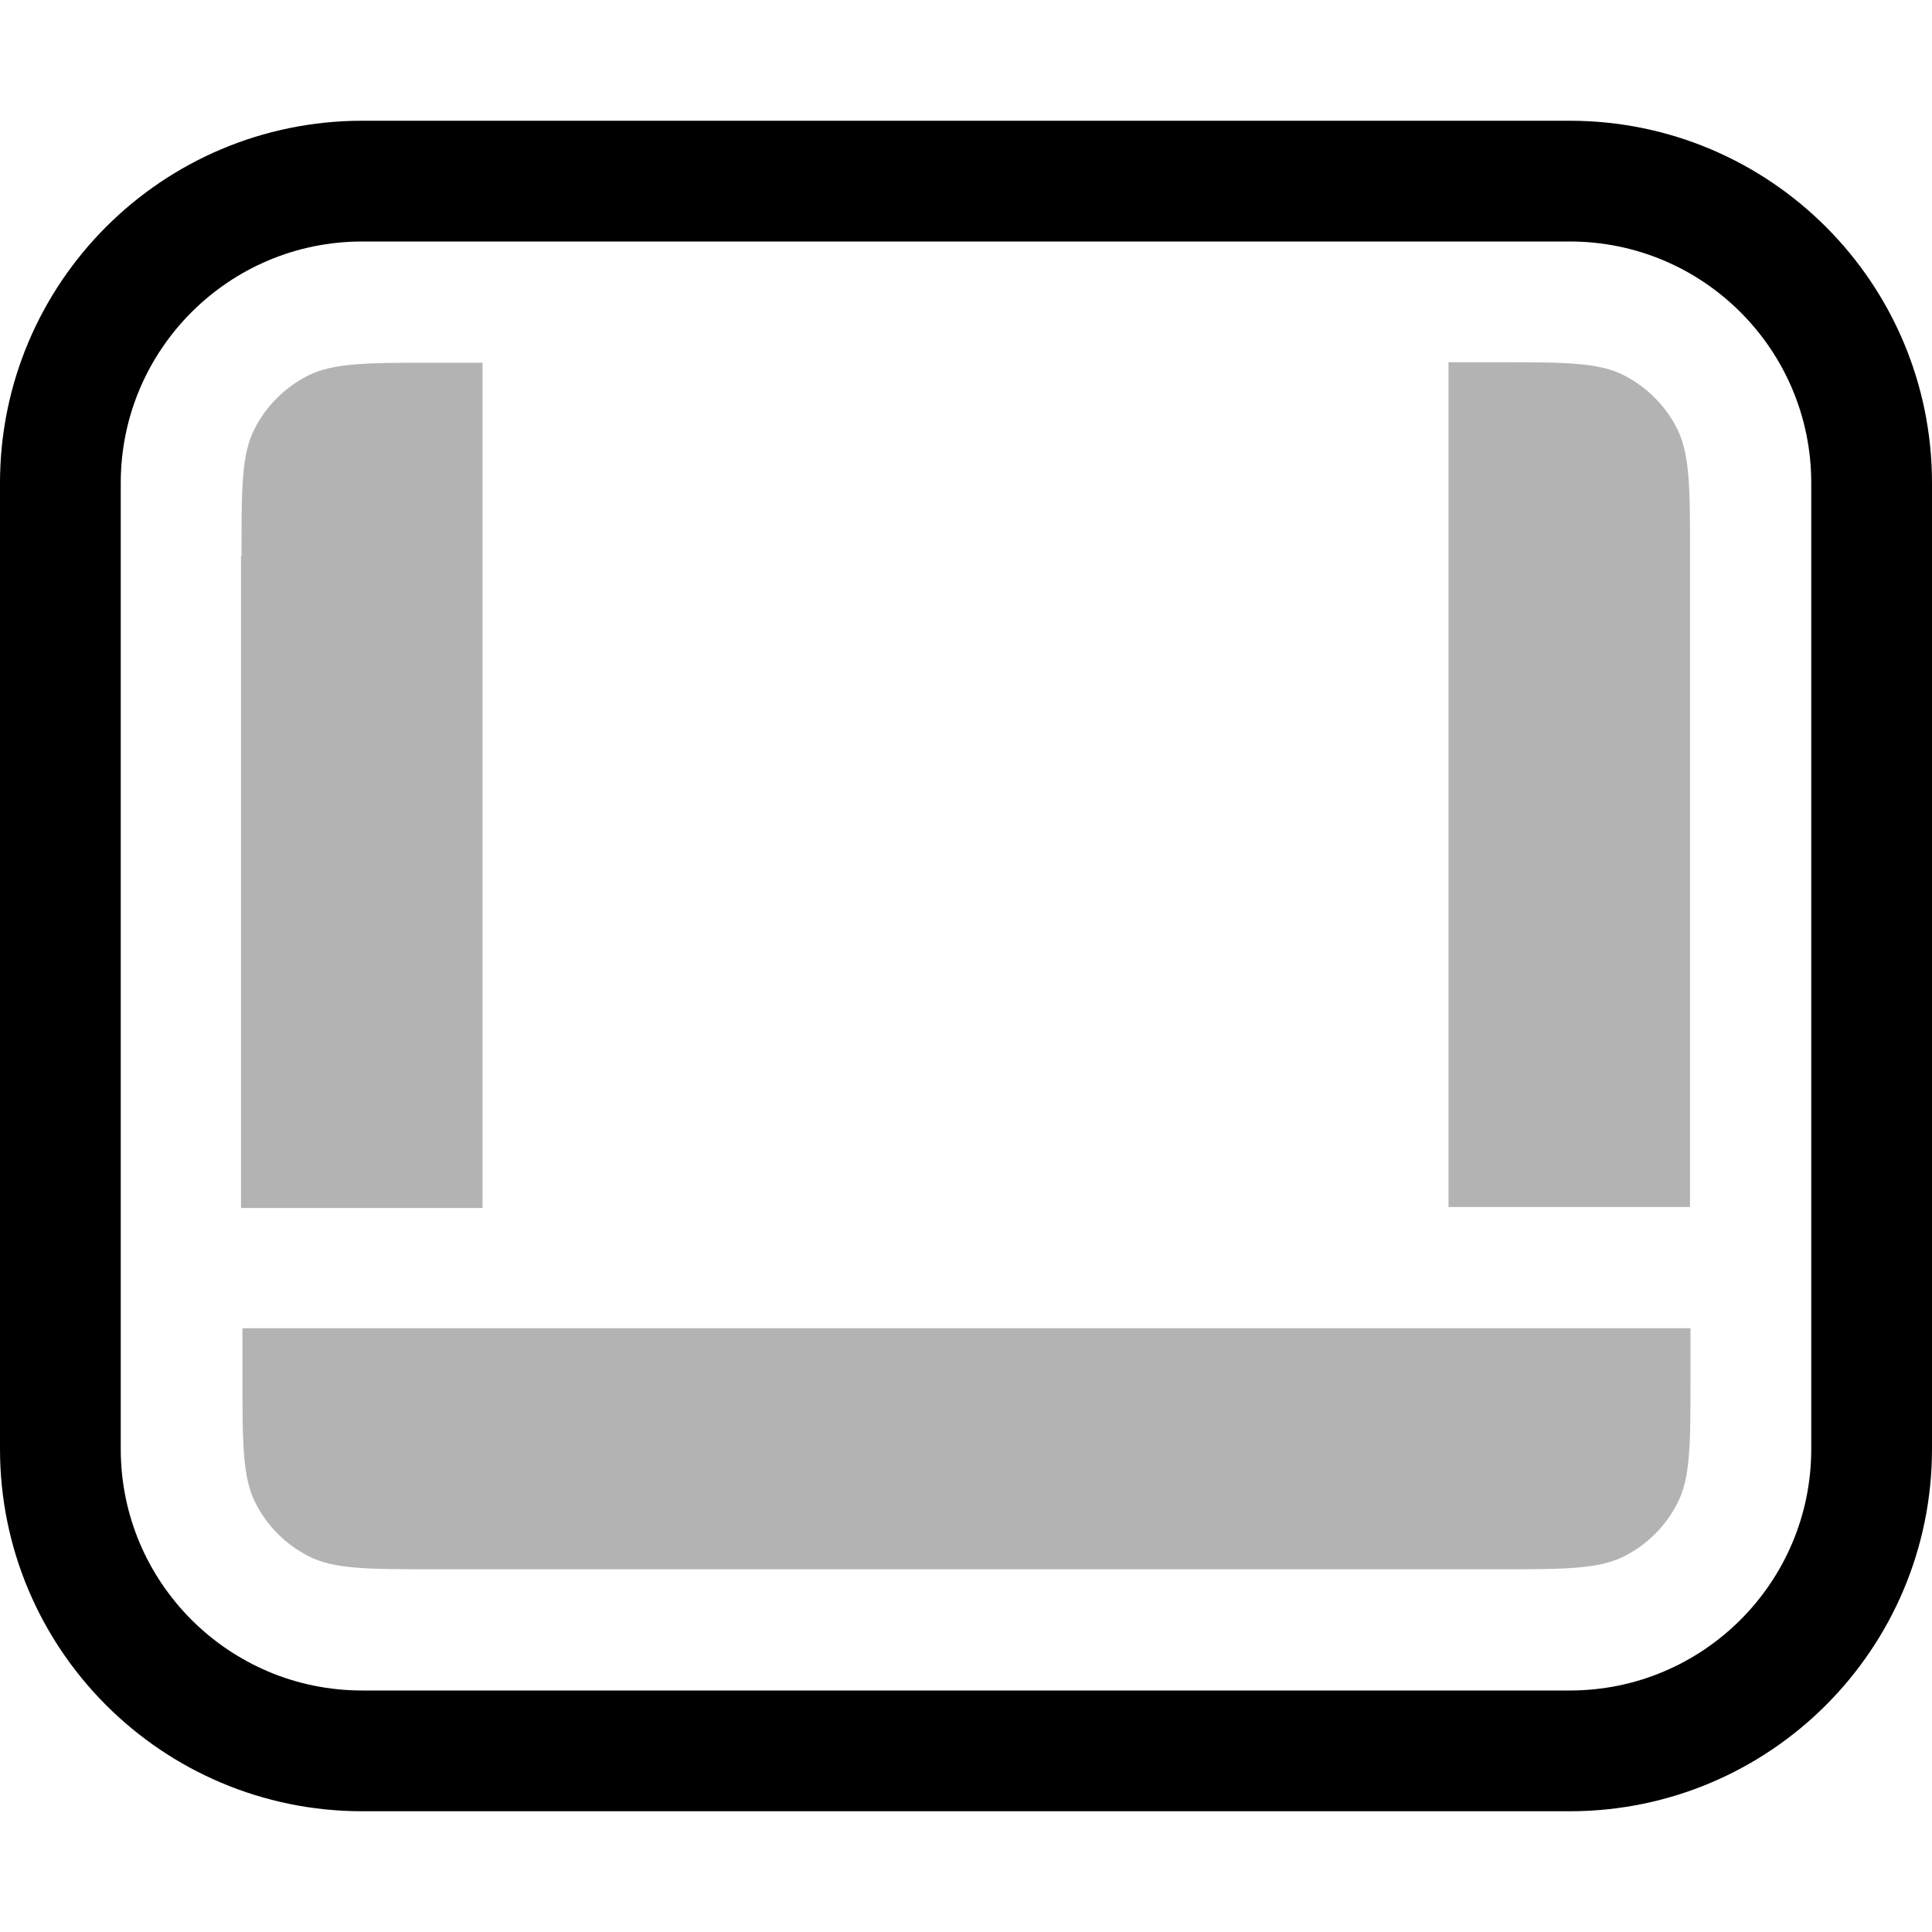
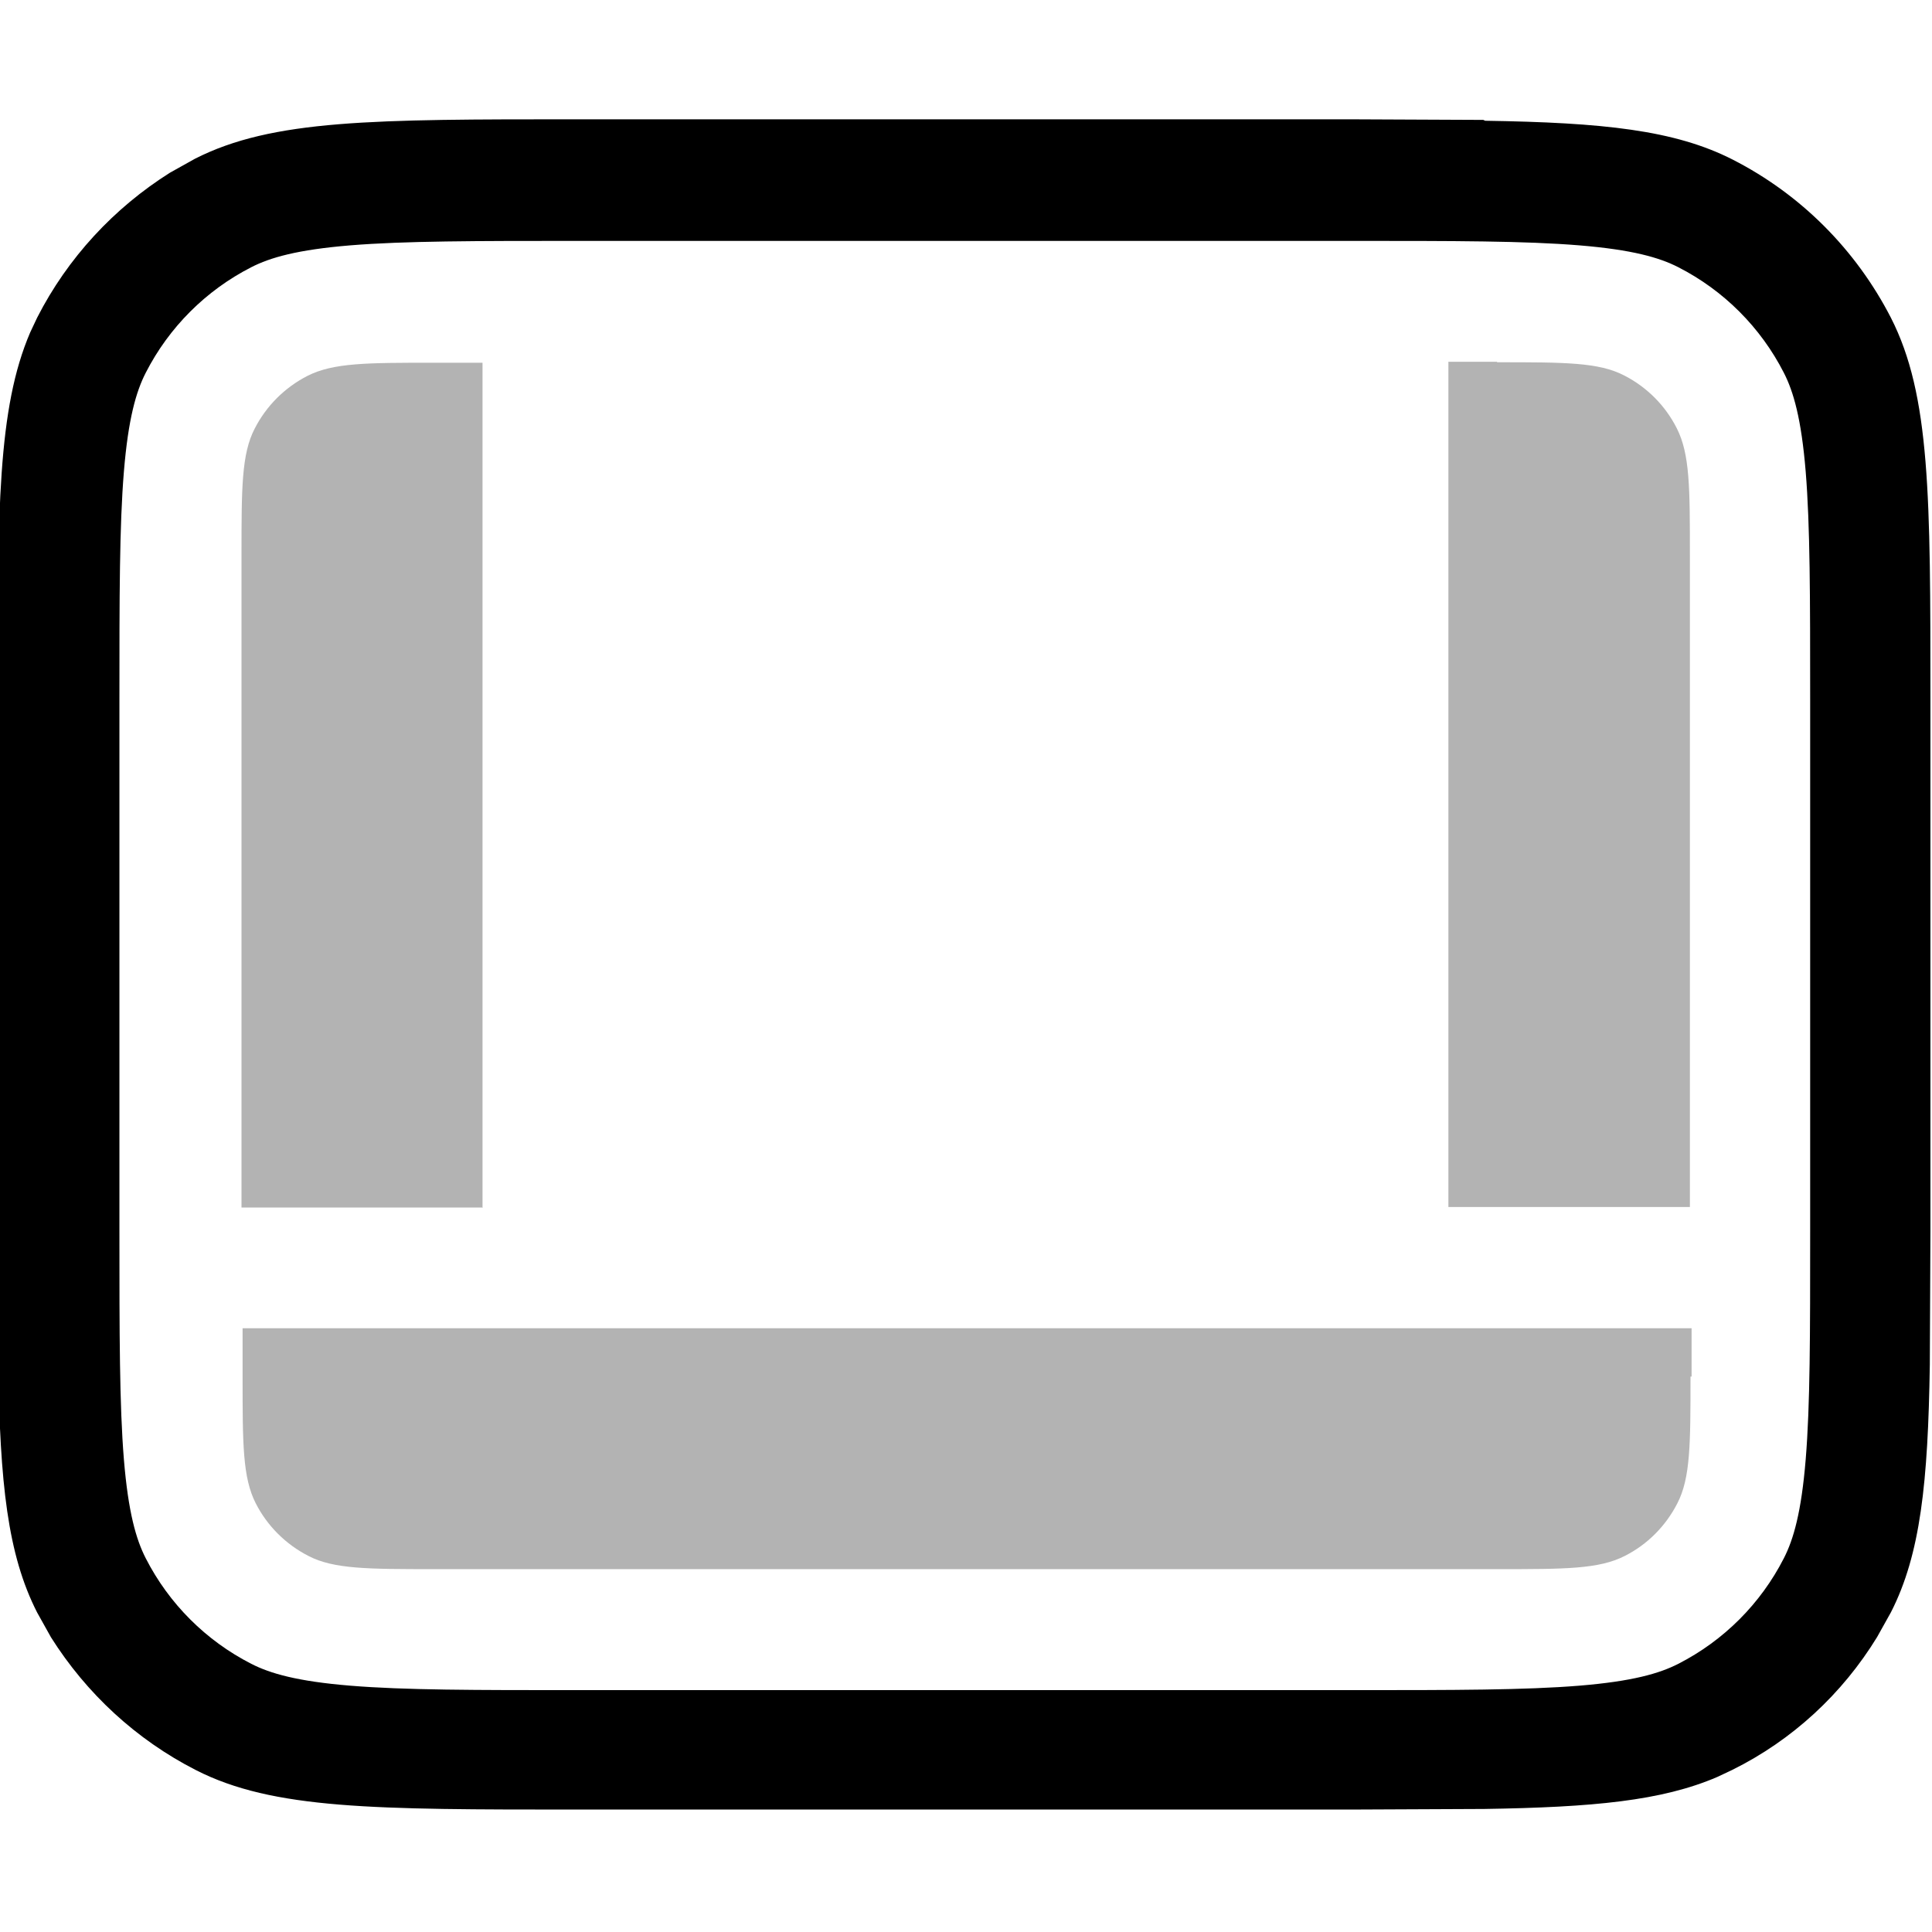
- <svg xmlns="http://www.w3.org/2000/svg" fill="none" viewBox="0 0 16 16">
-   <rect x=".5" y="1.5" width="15" height="13" rx="2.5" stroke="#000" />
-   <path d="m2 4.6c0-0.56 0-0.84 0.109-1.05 0.096-0.188 0.249-0.341 0.437-0.437 0.214-0.109 0.494-0.109 1.05-0.109h0.4v7h-2v-5.4z" fill="#000" opacity=".3" />
-   <path d="m12 3h0.4c0.56 0 0.84 0 1.05 0.109 0.188 0.096 0.341 0.249 0.437 0.437 0.109 0.214 0.109 0.494 0.109 1.05v5.4h-2v-7z" fill="#000" opacity=".3" />
-   <path d="m2 11h12v0.4c0 0.56 0 0.84-0.109 1.05-0.096 0.188-0.249 0.341-0.437 0.437-0.214 0.109-0.494 0.109-1.05 0.109h-8.8c-0.56 0-0.84 0-1.05-0.109-0.188-0.096-0.341-0.249-0.437-0.437-0.109-0.214-0.109-0.494-0.109-1.05v-0.4z" fill="#000" opacity=".3" />
+ <svg xmlns="http://www.w3.org/2000/svg" viewBox="0 0 16 16">
+   <g fill="#000" opacity=".3">
+     <path d="m14 11.4c0 0.56-4e-4 0.84-0.109 1.05-0.096 0.188-0.248 0.341-0.436 0.436-0.214 0.109-0.494 0.109-1.05 0.109h-8.8c-0.56 0-0.84-4e-4 -1.05-0.109-0.188-0.096-0.341-0.248-0.437-0.436-0.109-0.214-0.109-0.494-0.109-1.05v-0.4h12v0.4z" />
+     <path d="m4 10h-2v-5.4c0-0.56 4.1e-4 -0.84 0.109-1.05 0.096-0.188 0.249-0.341 0.437-0.437 0.214-0.109 0.494-0.109 1.05-0.109h0.4v7z" />
+     <path d="m12.4 3c0.56 0 0.84 4.1e-4 1.05 0.109 0.188 0.096 0.341 0.249 0.436 0.437 0.109 0.214 0.109 0.494 0.109 1.05v5.4h-2v-7h0.4z" />
+   </g>
+   <path d="m12.3 1c0.975 0.015 1.57 0.077 2.05 0.322 0.564 0.288 1.02 0.746 1.31 1.31 0.327 0.642 0.327 1.48 0.327 3.16v4.4l-0.005 1.11c-0.015 0.975-0.077 1.57-0.322 2.05l-0.115 0.206c-0.288 0.47-0.701 0.853-1.2 1.1l-0.123 0.058c-0.46 0.198-1.03 0.251-1.93 0.265l-1.11 0.005h-6.4c-1.68 0-2.52-2e-4 -3.16-0.327-0.494-0.252-0.907-0.635-1.2-1.1l-0.115-0.206c-0.245-0.481-0.307-1.07-0.322-2.05l-0.005-1.11v-4.4c4.63e-10 -1.58 6.85e-5 -2.41 0.27-3.04l0.058-0.123c0.252-0.494 0.635-0.907 1.1-1.2l0.206-0.115c0.642-0.327 1.48-0.327 3.16-0.327h6.4l1.11 0.005zm-7.51 0.995c-0.856 0-1.44 3.5e-4 -1.89 0.037-0.438 0.036-0.663 0.101-0.819 0.181-0.376 0.192-0.682 0.498-0.874 0.874-0.08 0.156-0.145 0.381-0.181 0.819-0.037 0.45-0.037 1.03-0.037 1.89v4.4c0 0.856 3.5e-4 1.44 0.037 1.89 0.036 0.438 0.101 0.663 0.181 0.819 0.192 0.376 0.498 0.682 0.874 0.874 0.156 0.08 0.381 0.145 0.819 0.181 0.45 0.037 1.03 0.037 1.89 0.037h6.4c0.856 0 1.44-3e-4 1.89-0.037 0.438-0.036 0.663-0.101 0.819-0.181 0.376-0.192 0.682-0.498 0.874-0.874 0.08-0.156 0.145-0.381 0.181-0.819 0.037-0.45 0.037-1.03 0.037-1.89v-4.4c0-0.856-3e-4 -1.44-0.037-1.89-0.036-0.438-0.101-0.663-0.181-0.819-0.192-0.376-0.498-0.682-0.874-0.874-0.156-0.08-0.381-0.145-0.819-0.181-0.45-0.037-1.03-0.037-1.89-0.037h-6.4z" clip-rule="evenodd" fill="#000" fill-rule="evenodd" />
</svg>
